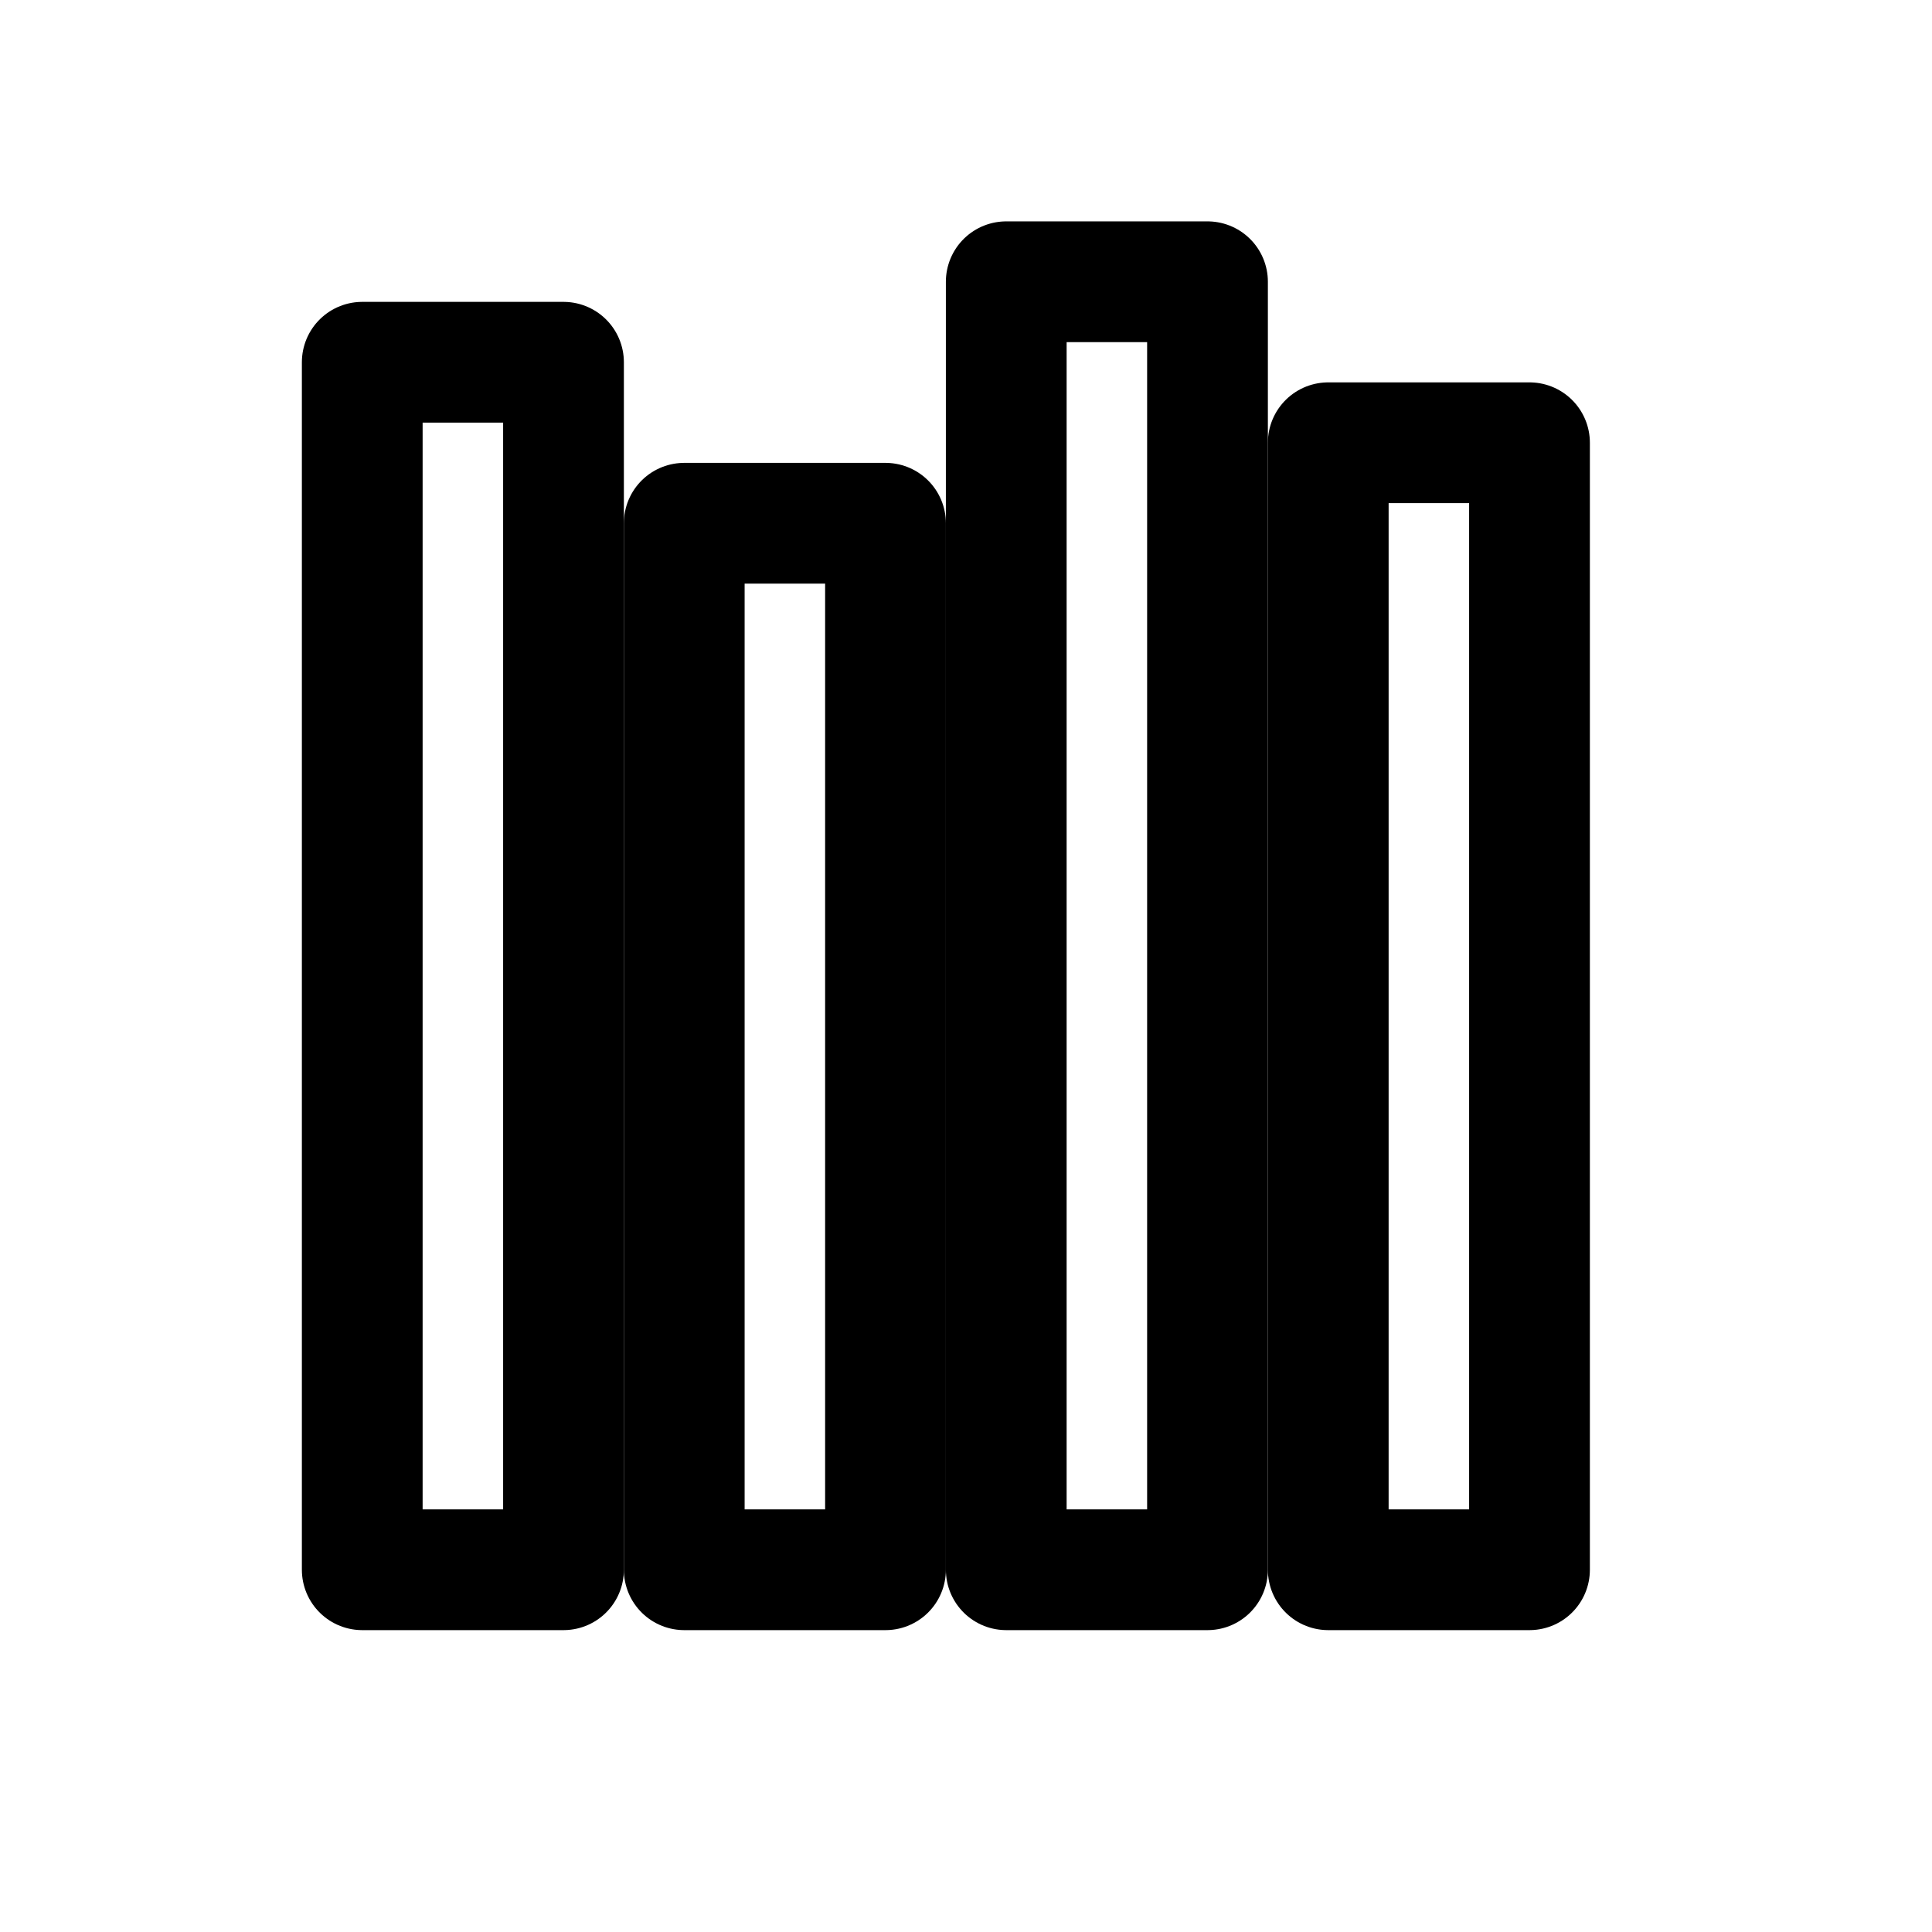
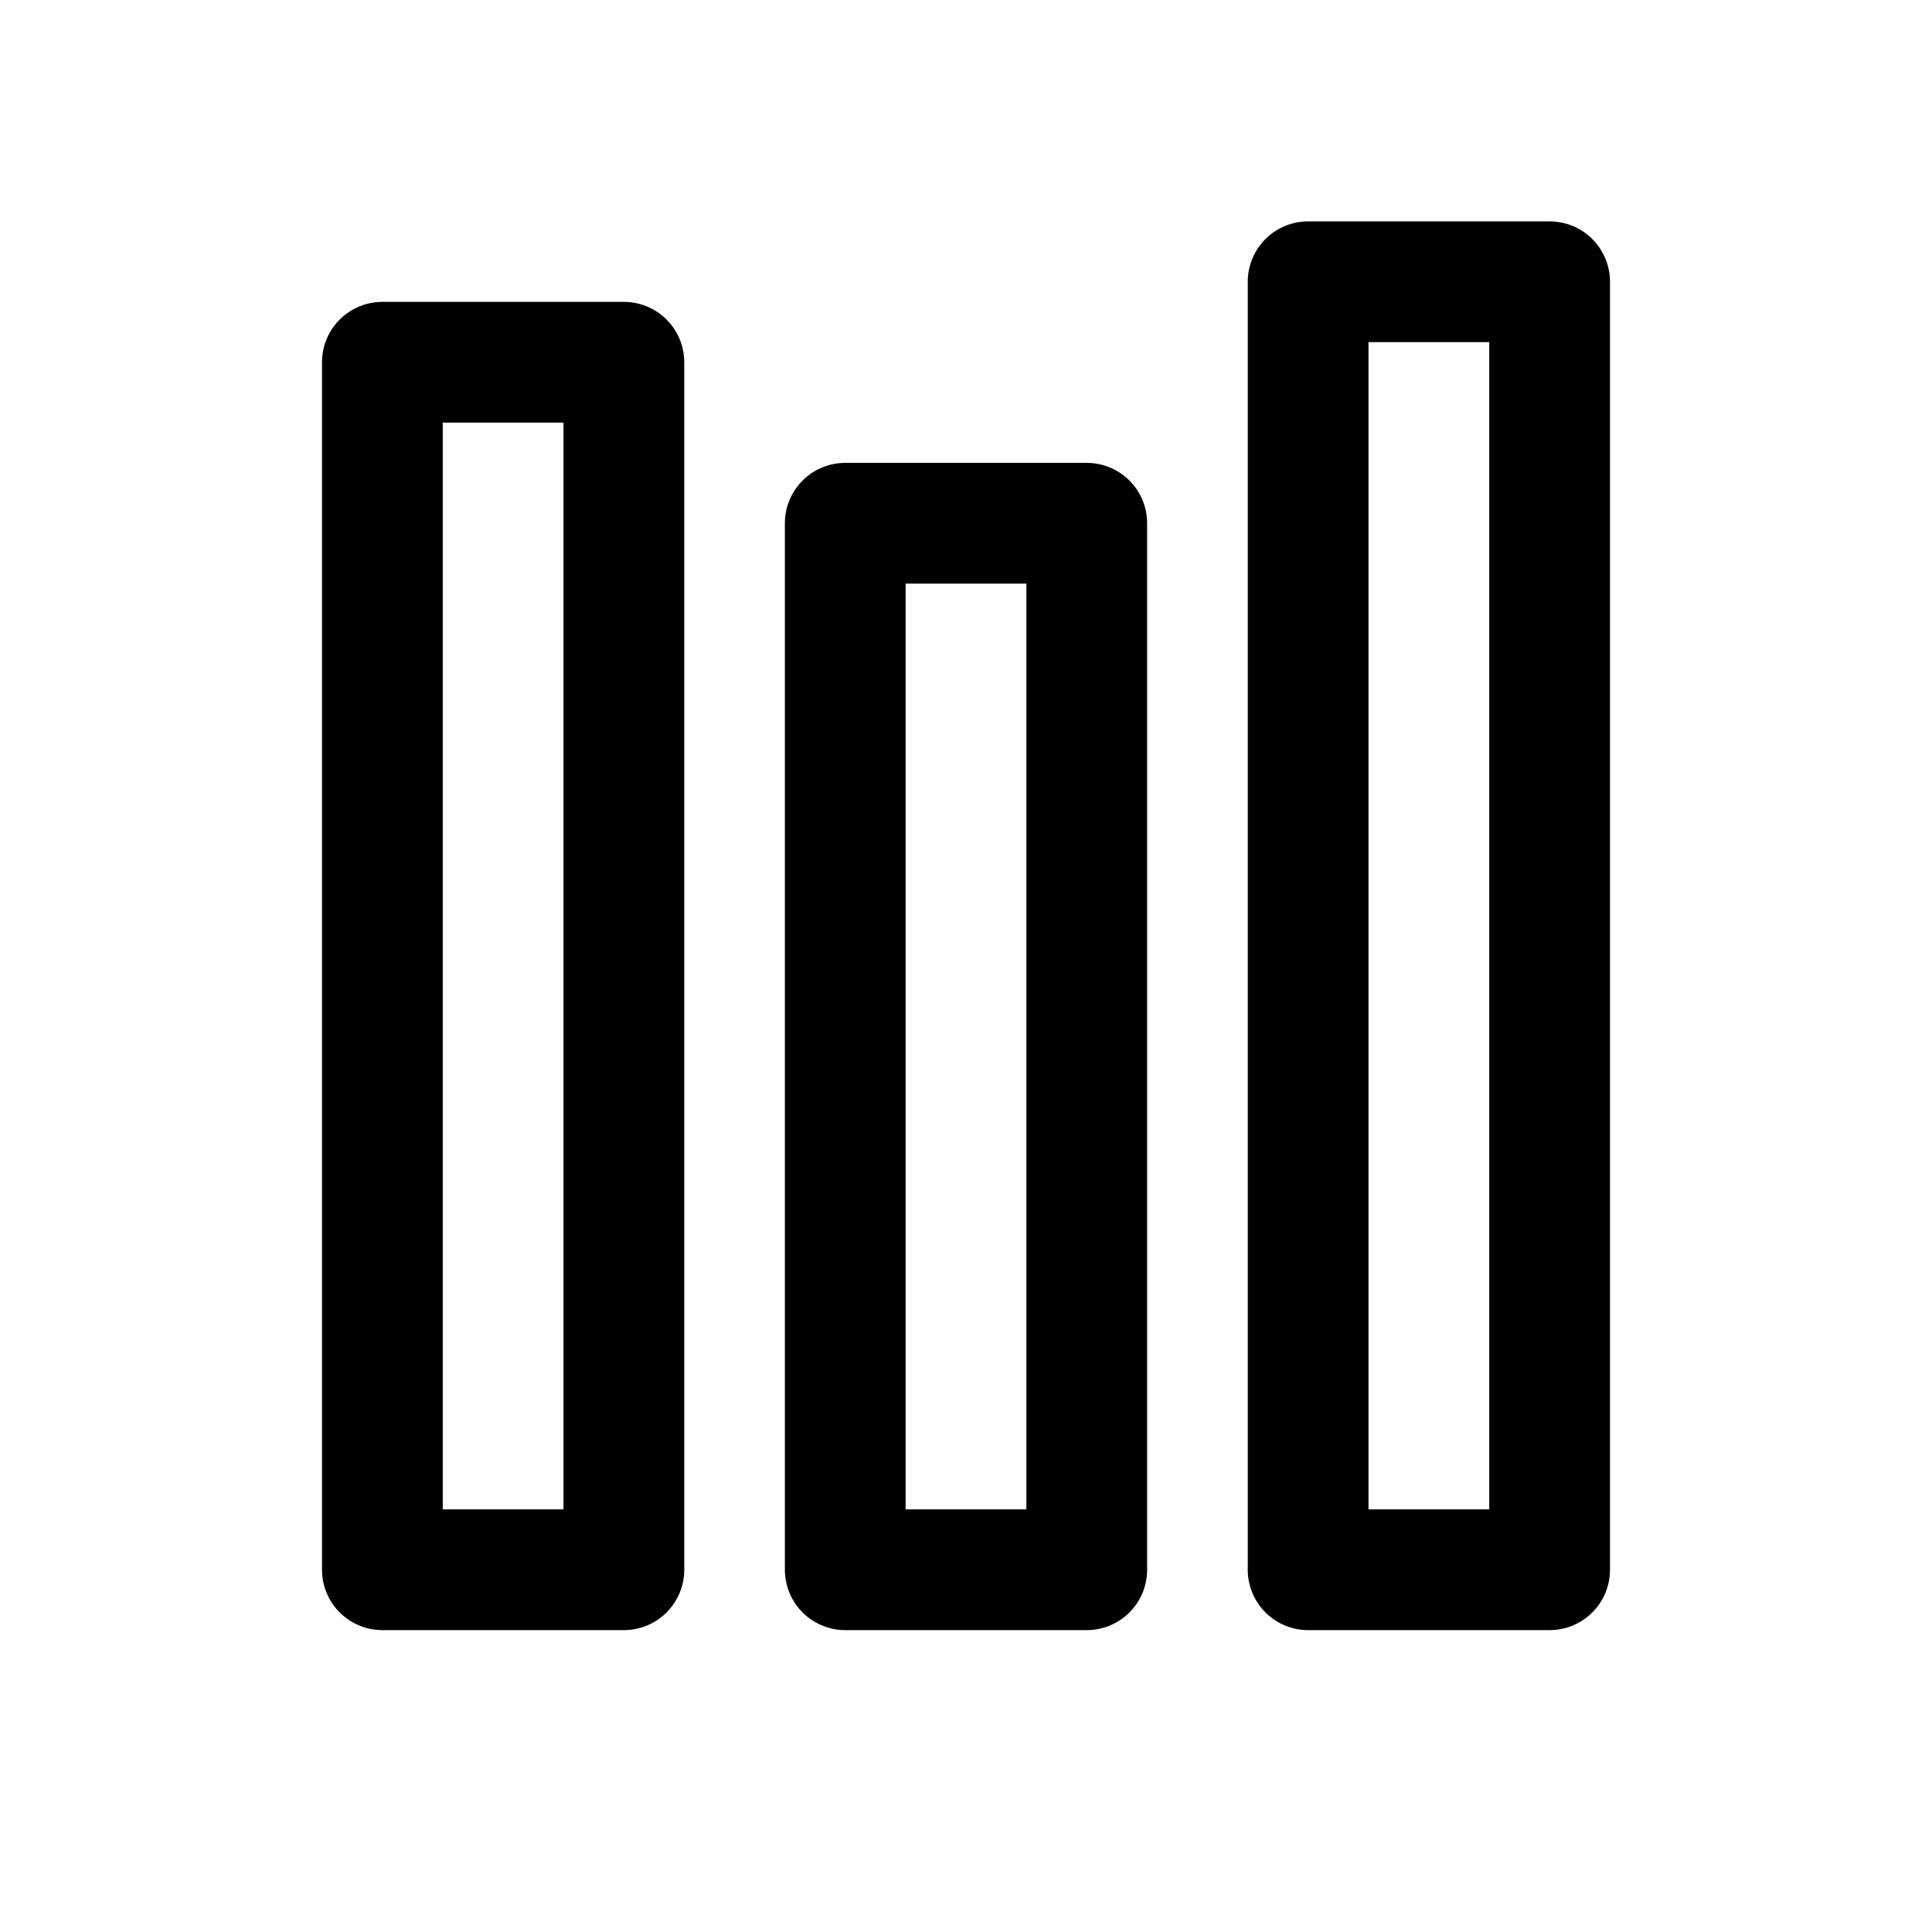
<svg xmlns="http://www.w3.org/2000/svg" viewBox="0 0 24 24" fill="none" stroke="currentColor" stroke-width="1.5" stroke-linecap="round" stroke-linejoin="round">
-   <rect x="4.5" y="4.5" width="2.5" height="15" />
-   <rect x="8.5" y="6.5" width="2.5" height="13" />
-   <rect x="12.5" y="3.5" width="2.5" height="16" />
-   <rect x="16.5" y="5.5" width="2.5" height="14" />
+   <rect x="4.75" y="4.5" width="3" height="15" />
+   <rect x="10.5" y="6.5" width="3" height="13" />
+   <rect x="16.25" y="3.5" width="3" height="16" />
</svg>
